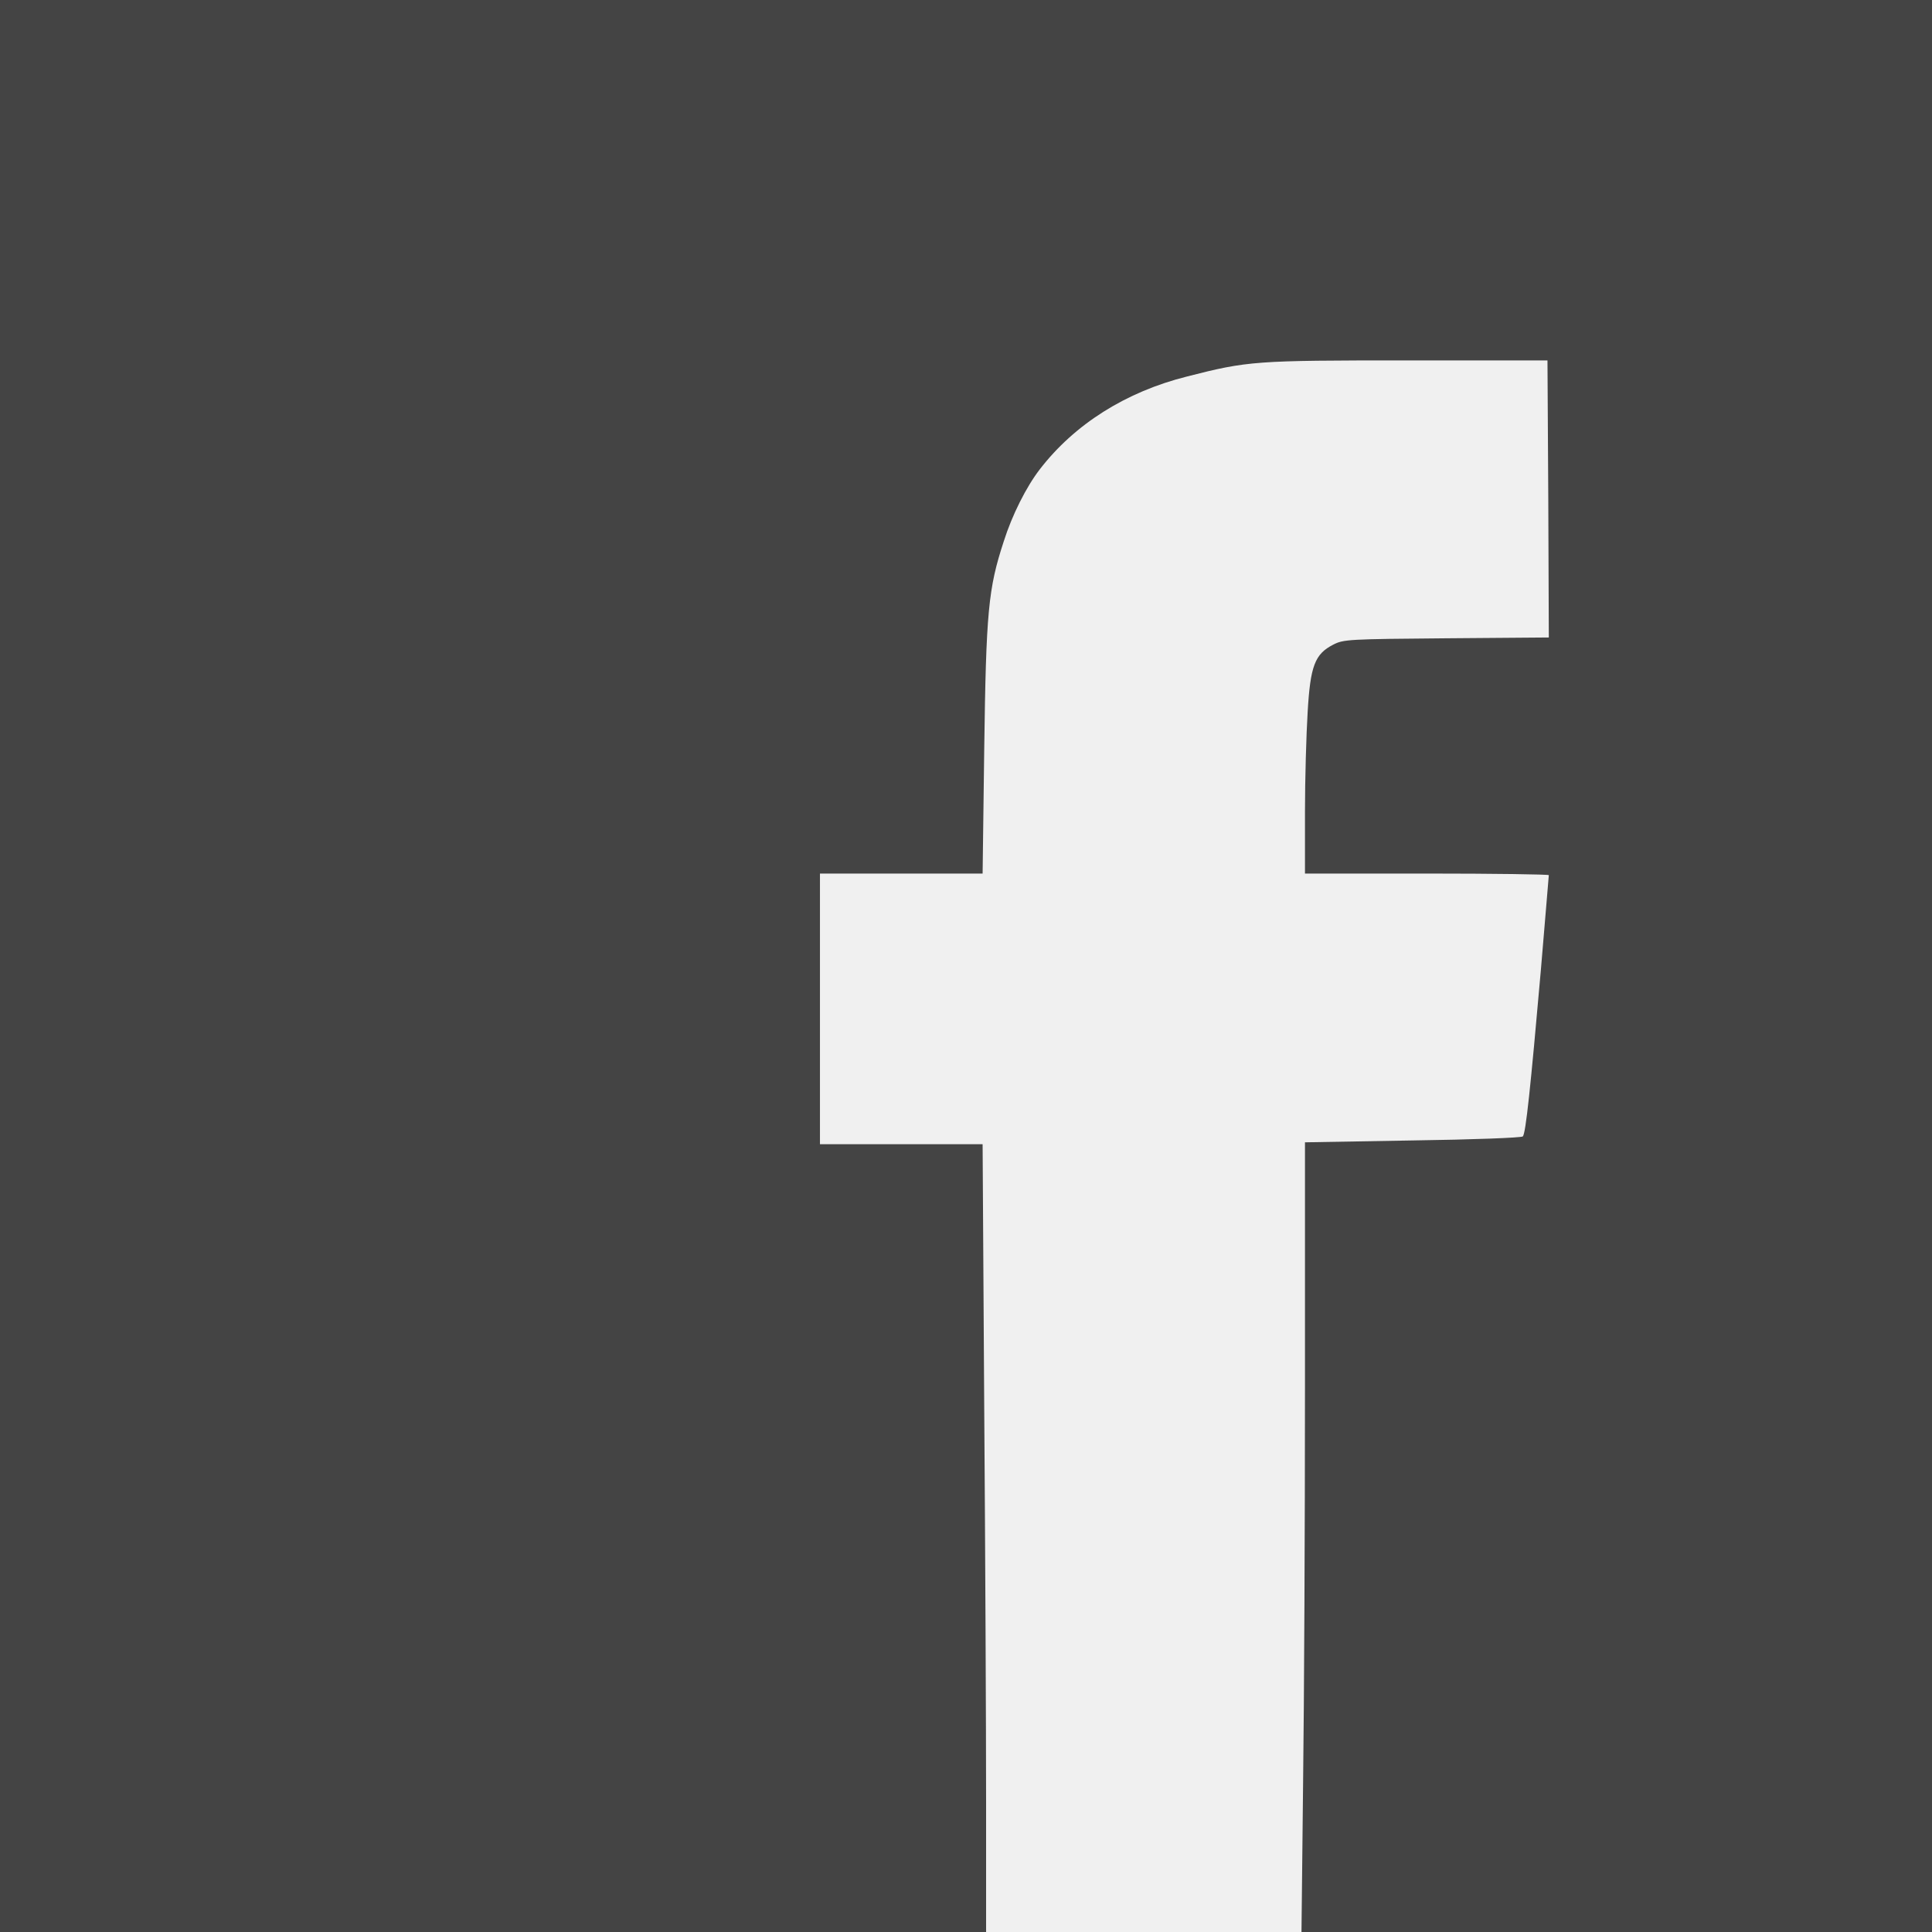
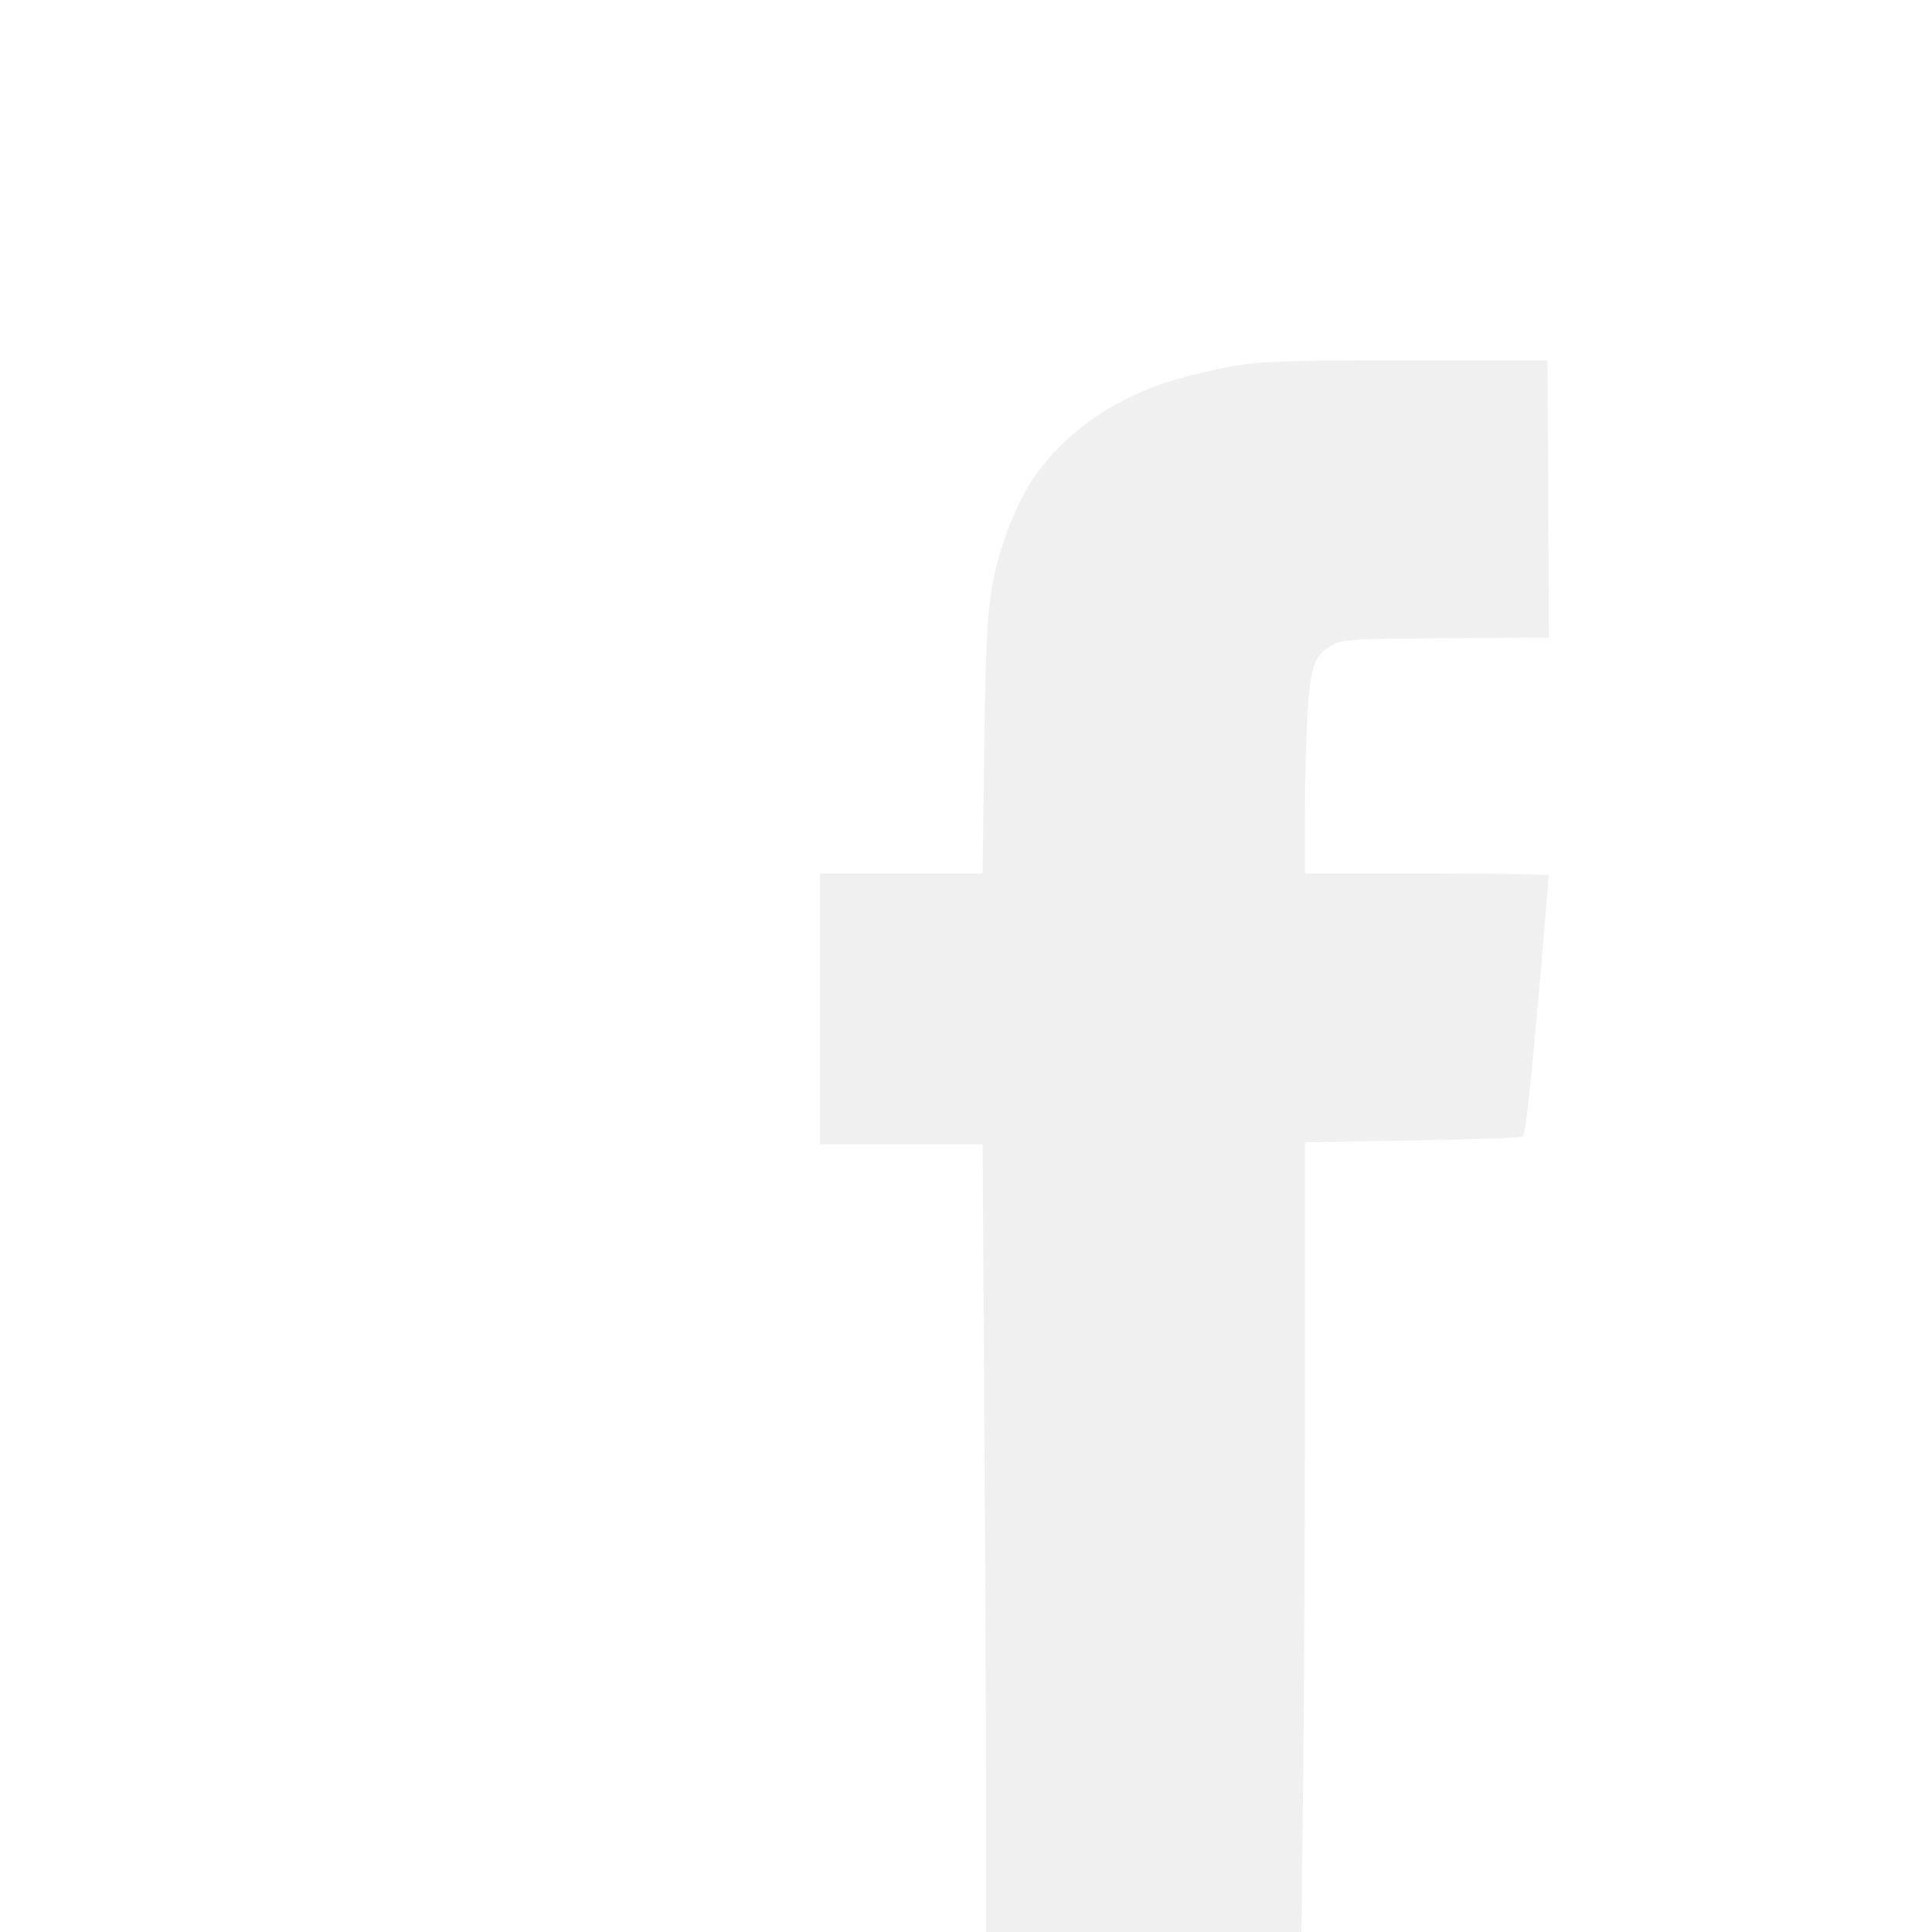
<svg xmlns="http://www.w3.org/2000/svg" version="1.0" width="721pt" height="721pt" viewBox="0 0 721 721" preserveAspectRatio="xMidYMid meet">
-   <g transform="translate(0,721) scale(0.1,-0.1)" fill="#444444" stroke="none">
+   <g transform="translate(0,721) scale(0.1,-0.1)" fill="#FFFFFF" stroke="none">
    <path d="M0 3605 l0 -3605 1840 0 1840 0 0 488 c0 268 -3 929 -7 1470 l-6 982 -304 0 -303 0 0 505 0 505 303 0 304 0 6 463 c7 516 15 600 73 777 31 98 84 203 134 268 130 169 322 290 550 347 227 58 253 60 820 60 l525 0 3 -517 2 -517 -382 -3 c-365 -3 -385 -4 -423 -24 -68 -35 -85 -79 -95 -251 -5 -82 -10 -250 -10 -375 l0 -228 455 0 c250 0 455 -3 455 -6 0 -4 -14 -165 -30 -358 -38 -433 -56 -606 -67 -617 -5 -5 -190 -12 -411 -15 l-402 -7 0 -917 c0 -504 -3 -1167 -7 -1473 l-6 -557 1176 0 1177 0 0 3605 0 3605 -3605 0 -3605 0 0 -3605z" />
  </g>
</svg>
